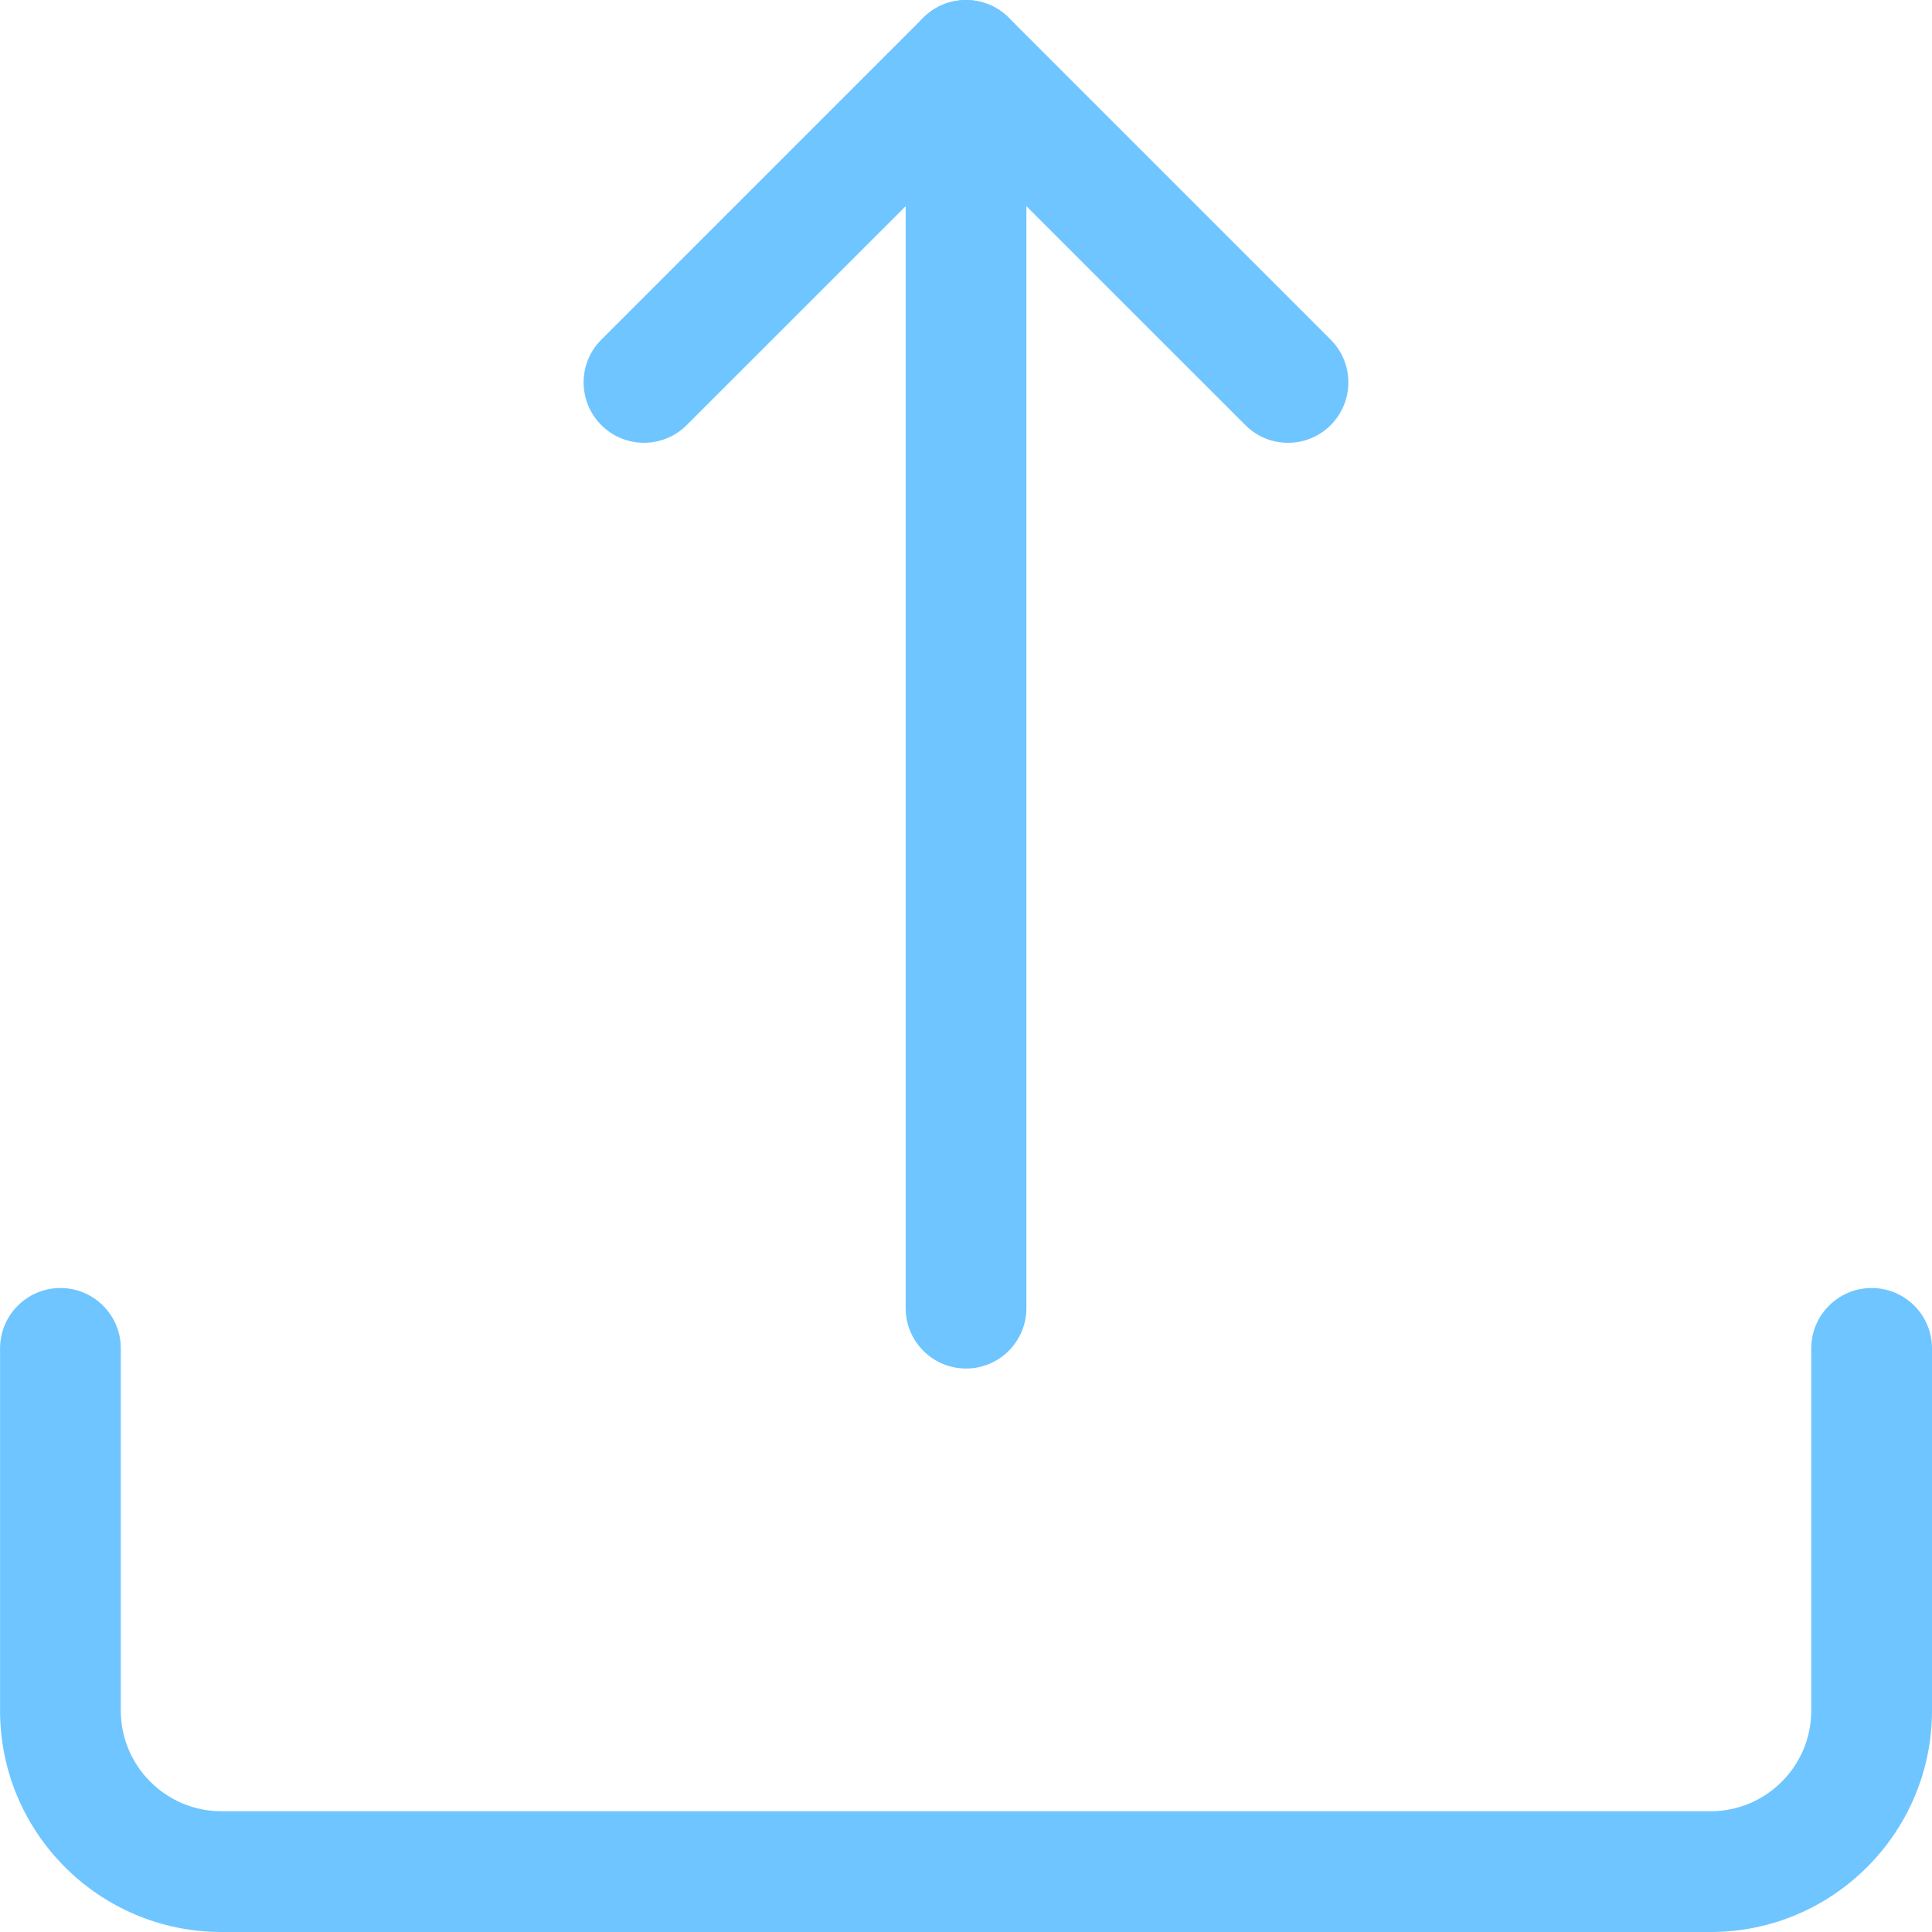
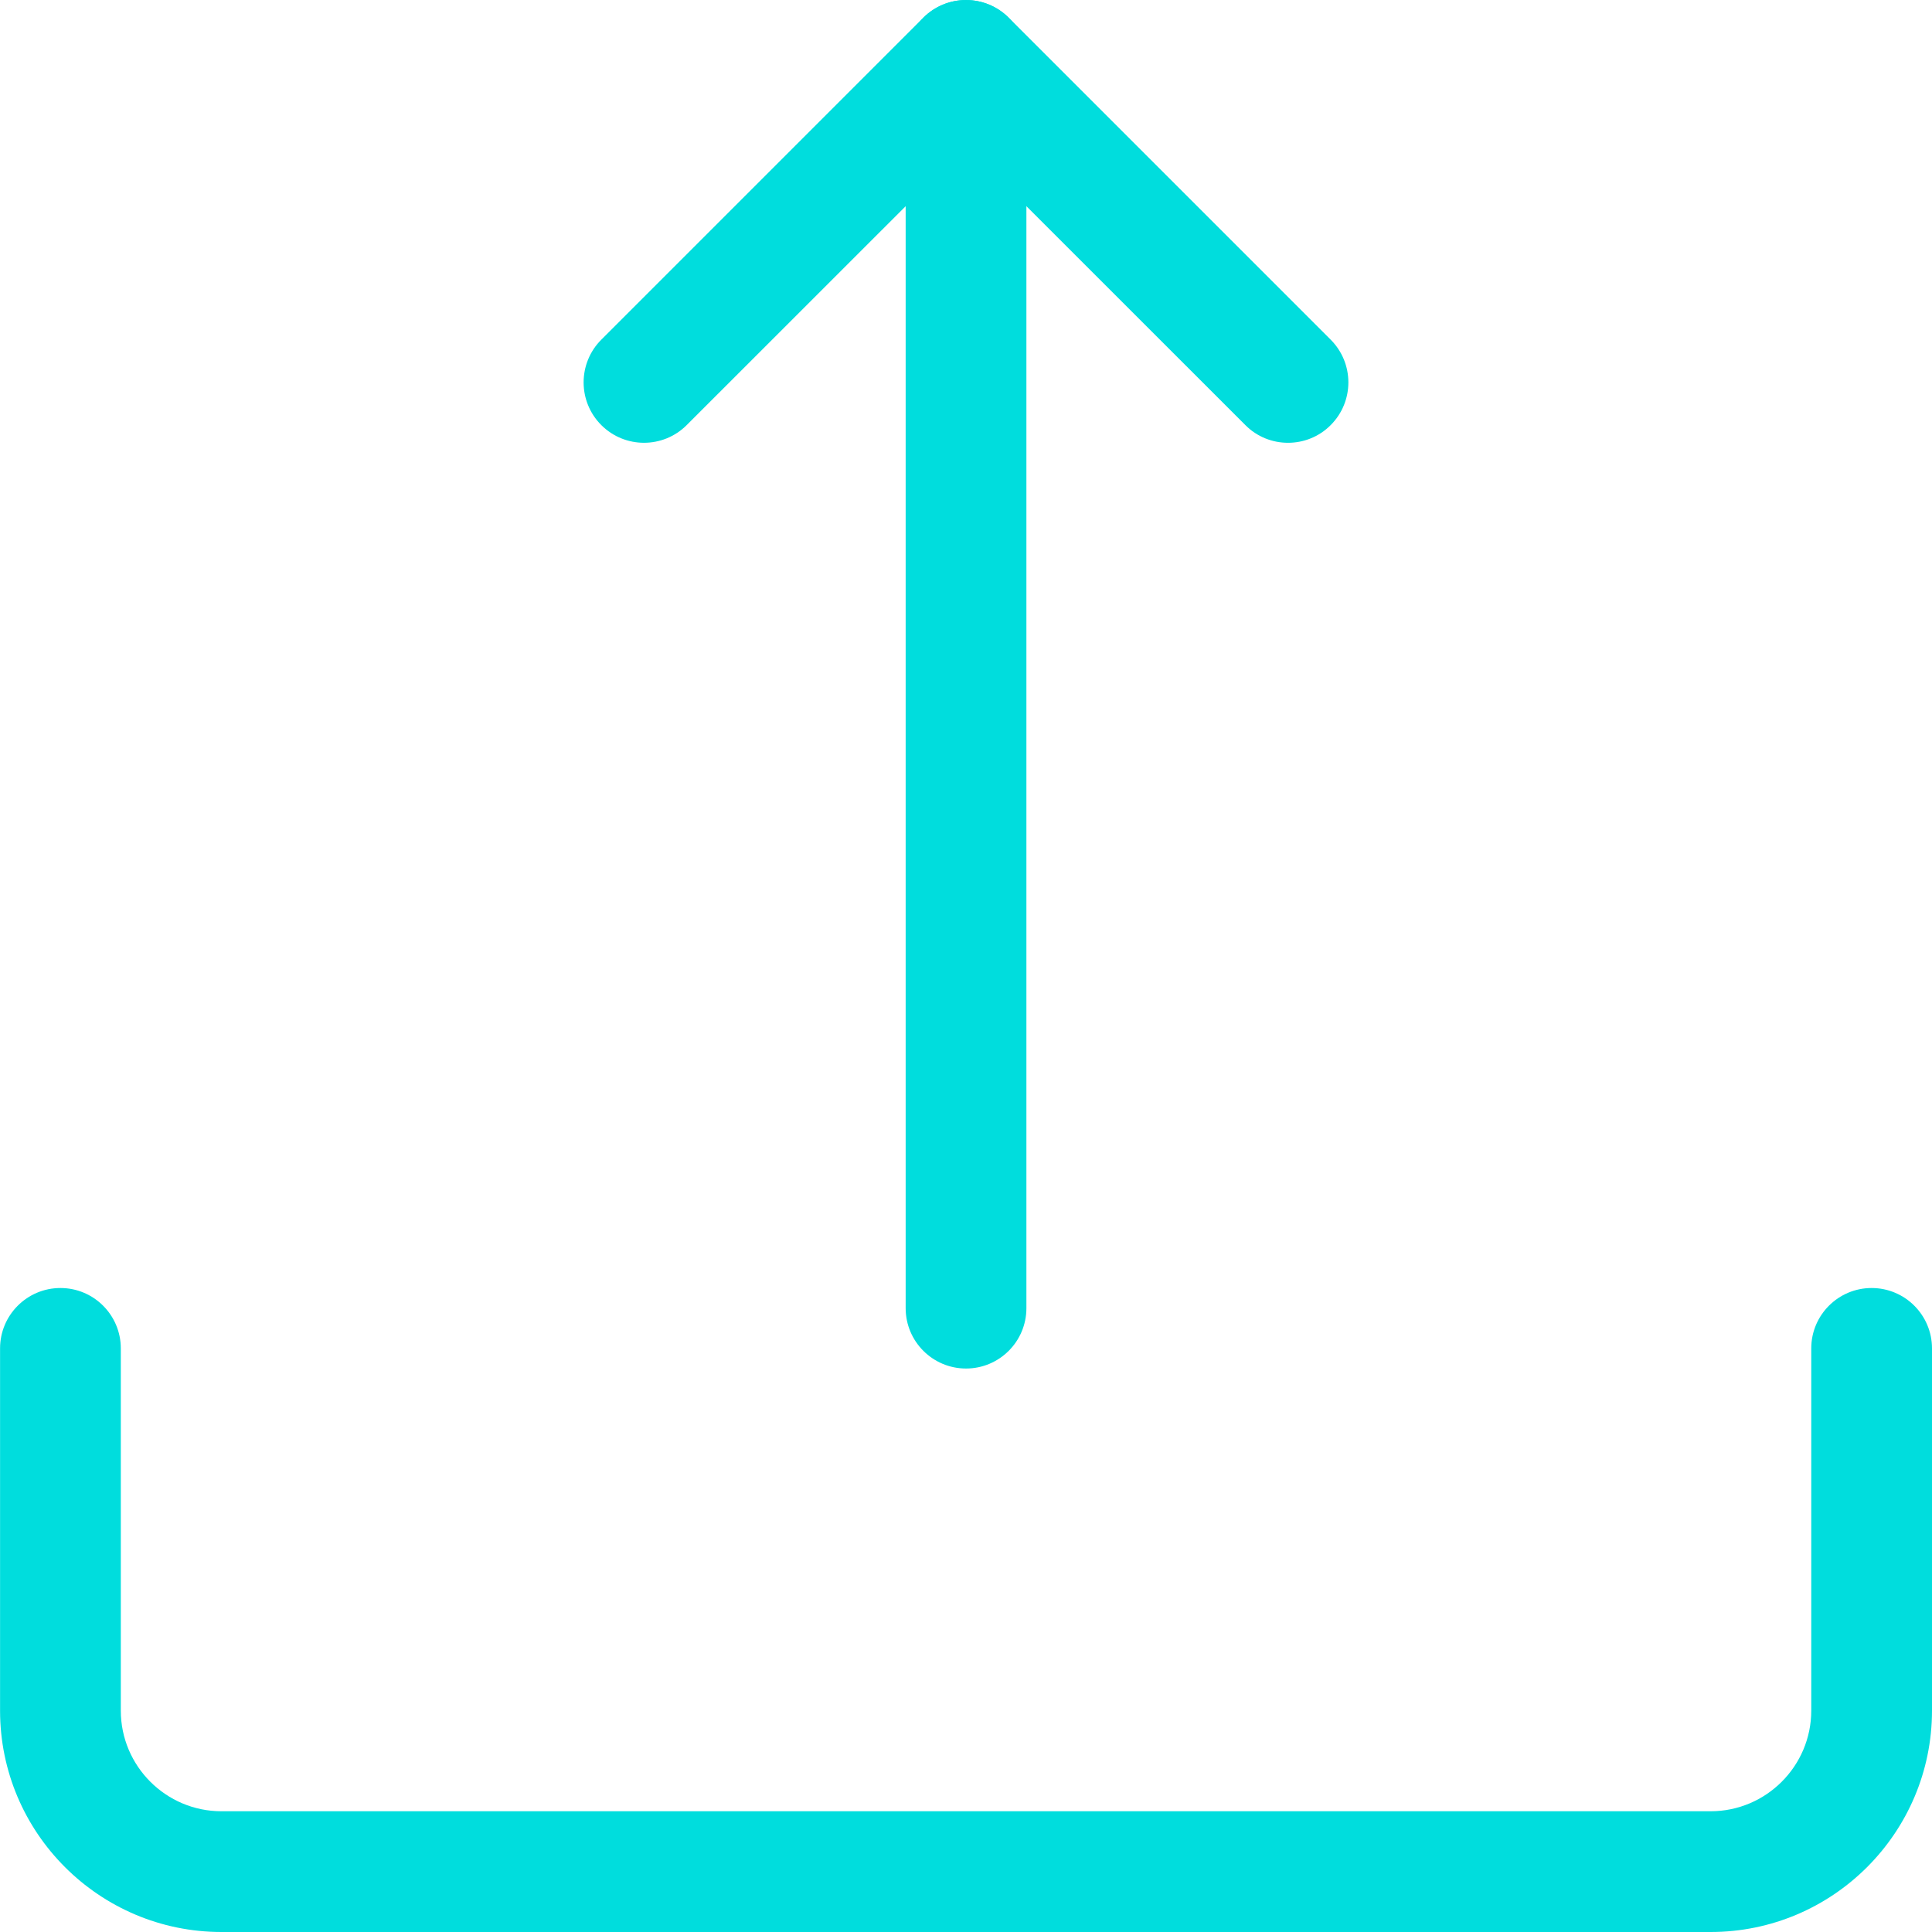
<svg xmlns="http://www.w3.org/2000/svg" height="512px" viewBox="0 0 512 512.016" width="512px" class="">
  <g>
-     <path d="m453.34 512.016h-394.664c-32.363 0-58.668-26.305-58.668-58.668v-96c0-8.832 7.168-16 16-16 8.832 0 16 7.168 16 16v96c0 14.699 11.969 26.668 26.668 26.668h394.664c14.699 0 26.668-11.969 26.668-26.668v-96c0-8.832 7.168-16 16-16 8.832 0 16 7.168 16 16v96c0 32.363-26.305 58.668-58.668 58.668zm0 0" data-original="#000000" class="active-path" data-old_color="#000000" fill="#6FC5FF" />
-     <path d="m256.008 362.684c-8.832 0-16-7.168-16-16v-330.668c0-8.832 7.168-16 16-16 8.832 0 16 7.168 16 16v330.668c0 8.832-7.168 16-16 16zm0 0" data-original="#000000" class="active-path" data-old_color="#000000" fill="#6FC5FF" />
-     <path d="m341.34 117.348c-4.094 0-8.191-1.555-11.305-4.691l-74.027-74.004-74.027 74.004c-6.25 6.25-16.383 6.25-22.633 0s-6.25-16.383 0-22.637l85.332-85.332c6.25-6.25 16.383-6.25 22.637 0l85.332 85.332c6.25 6.254 6.25 16.387 0 22.637-3.113 3.137-7.211 4.691-11.309 4.691zm0 0" data-original="#000000" class="active-path" data-old_color="#000000" fill="#6FC5FF" />
+     <path d="m453.34 512.016h-394.664c-32.363 0-58.668-26.305-58.668-58.668v-96c0-8.832 7.168-16 16-16 8.832 0 16 7.168 16 16v96c0 14.699 11.969 26.668 26.668 26.668h394.664c14.699 0 26.668-11.969 26.668-26.668v-96c0-8.832 7.168-16 16-16 8.832 0 16 7.168 16 16v96c0 32.363-26.305 58.668-58.668 58.668zm0 0" data-original="#000000" class="active-path" data-old_color="#000000" fill="#00DDDD" />
+     <path d="m256.008 362.684c-8.832 0-16-7.168-16-16v-330.668c0-8.832 7.168-16 16-16 8.832 0 16 7.168 16 16v330.668c0 8.832-7.168 16-16 16zm0 0" data-original="#000000" class="active-path" data-old_color="#000000" fill="#00DDDD" />
+     <path d="m341.34 117.348c-4.094 0-8.191-1.555-11.305-4.691l-74.027-74.004-74.027 74.004c-6.25 6.25-16.383 6.25-22.633 0s-6.25-16.383 0-22.637l85.332-85.332c6.25-6.25 16.383-6.25 22.637 0l85.332 85.332c6.25 6.254 6.25 16.387 0 22.637-3.113 3.137-7.211 4.691-11.309 4.691zm0 0" data-original="#000000" class="active-path" data-old_color="#000000" fill="#00DDDD" />
  </g>
</svg>
